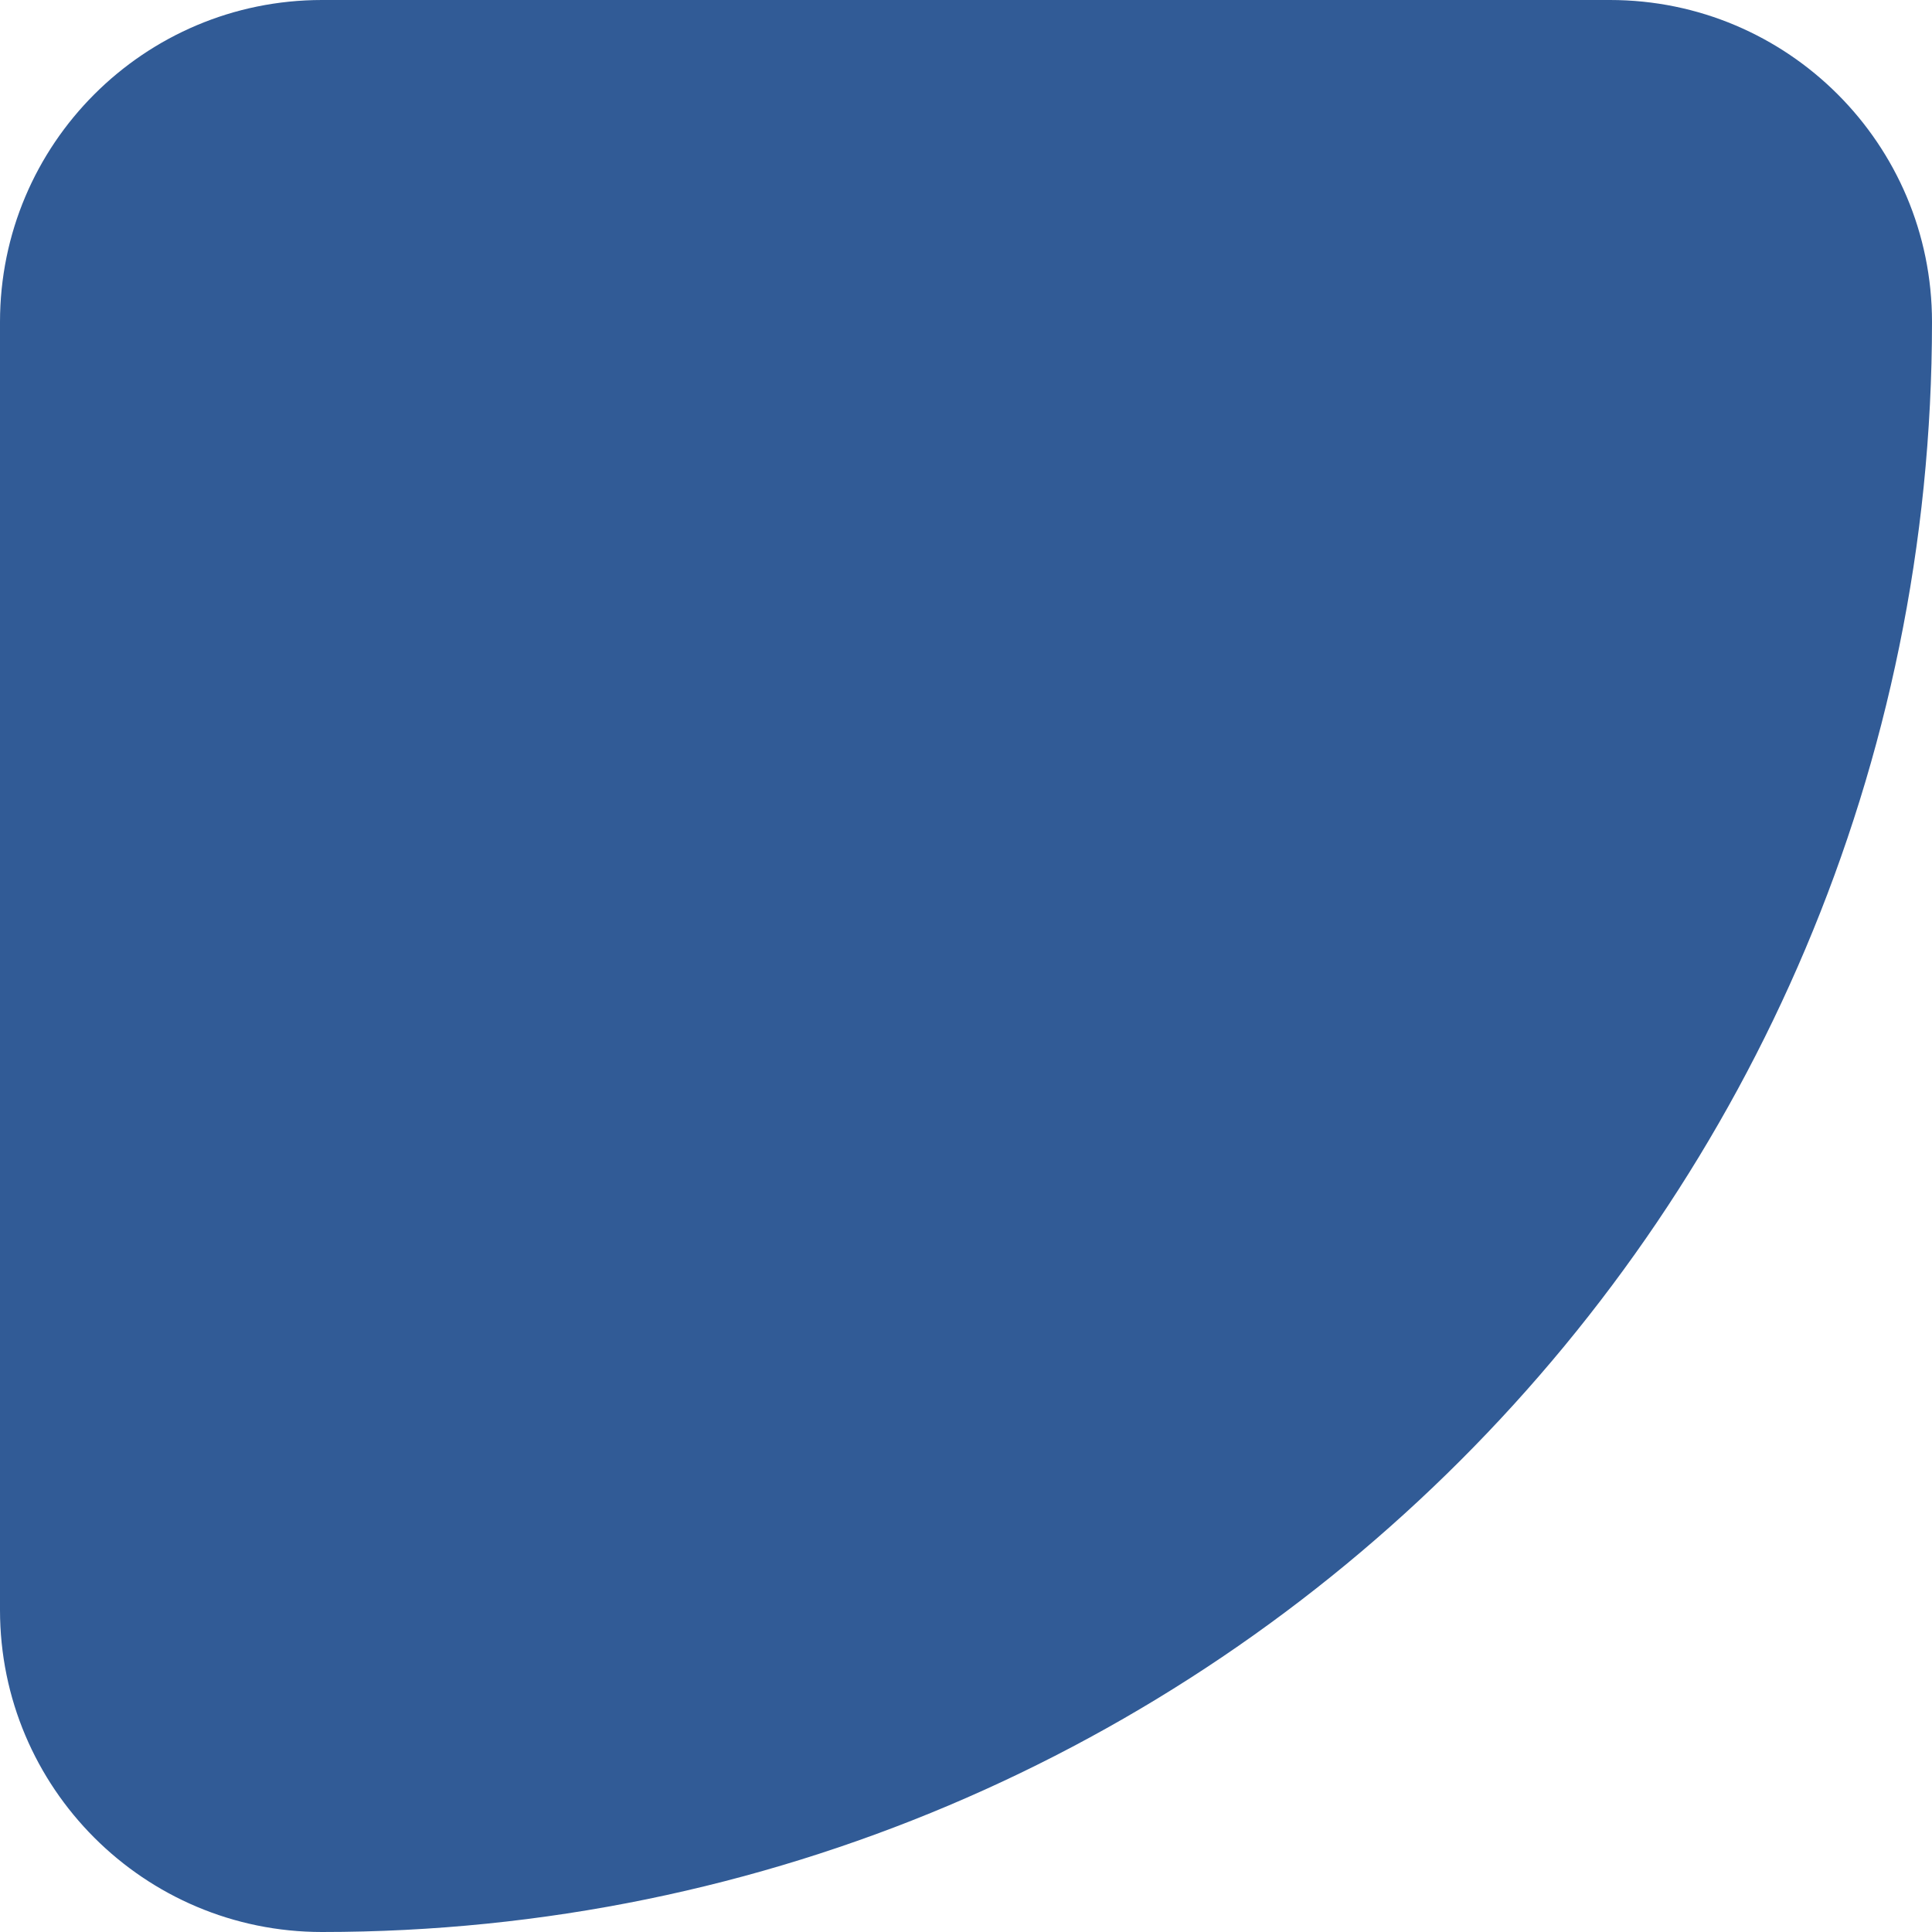
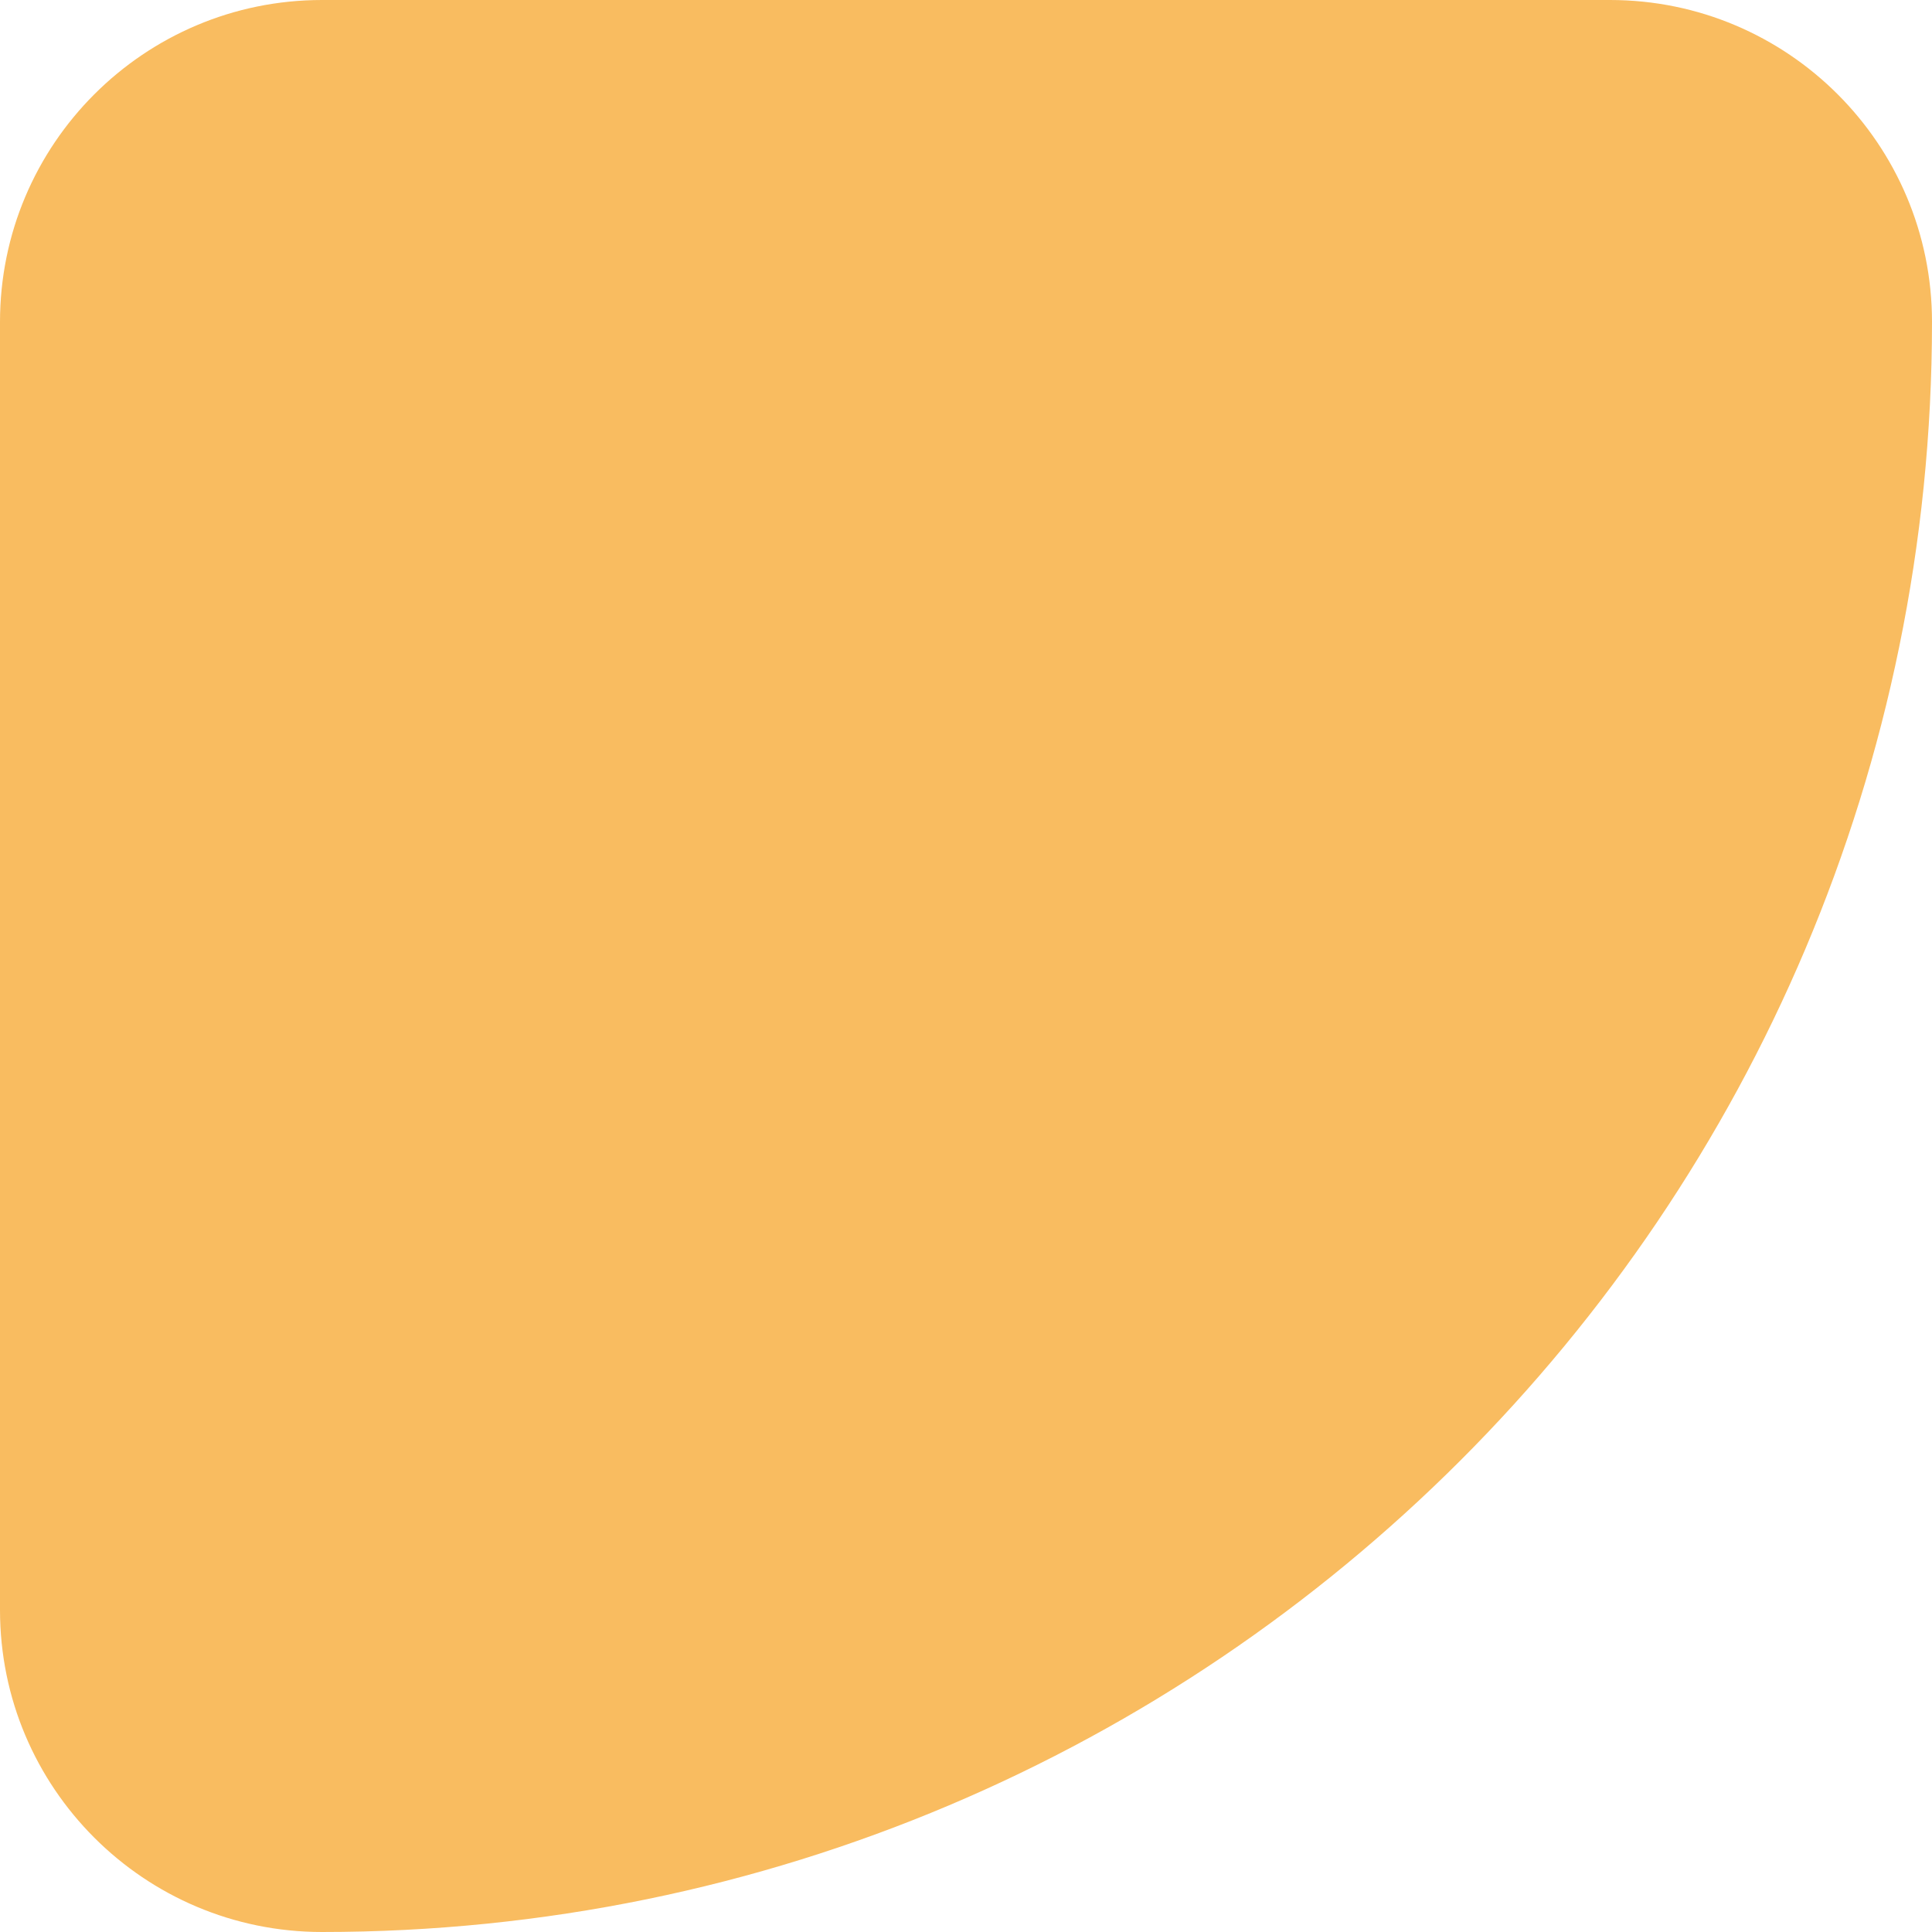
<svg xmlns="http://www.w3.org/2000/svg" width="30" height="30" viewBox="0 0 30 30">
-   <path id="Rectangle_17" data-name="Rectangle 17" d="M5,0H25a5,5,0,0,1,5,5V5A25,25,0,0,1,5,30H5a5,5,0,0,1-5-5V5A5,5,0,0,1,5,0Z" fill="#315b96" />
+   <path id="Rectangle_17" data-name="Rectangle 17" d="M5,0H25a5,5,0,0,1,5,5V5A25,25,0,0,1,5,30H5a5,5,0,0,1-5-5V5A5,5,0,0,1,5,0Z" fill="#f9bc60" />
</svg>
